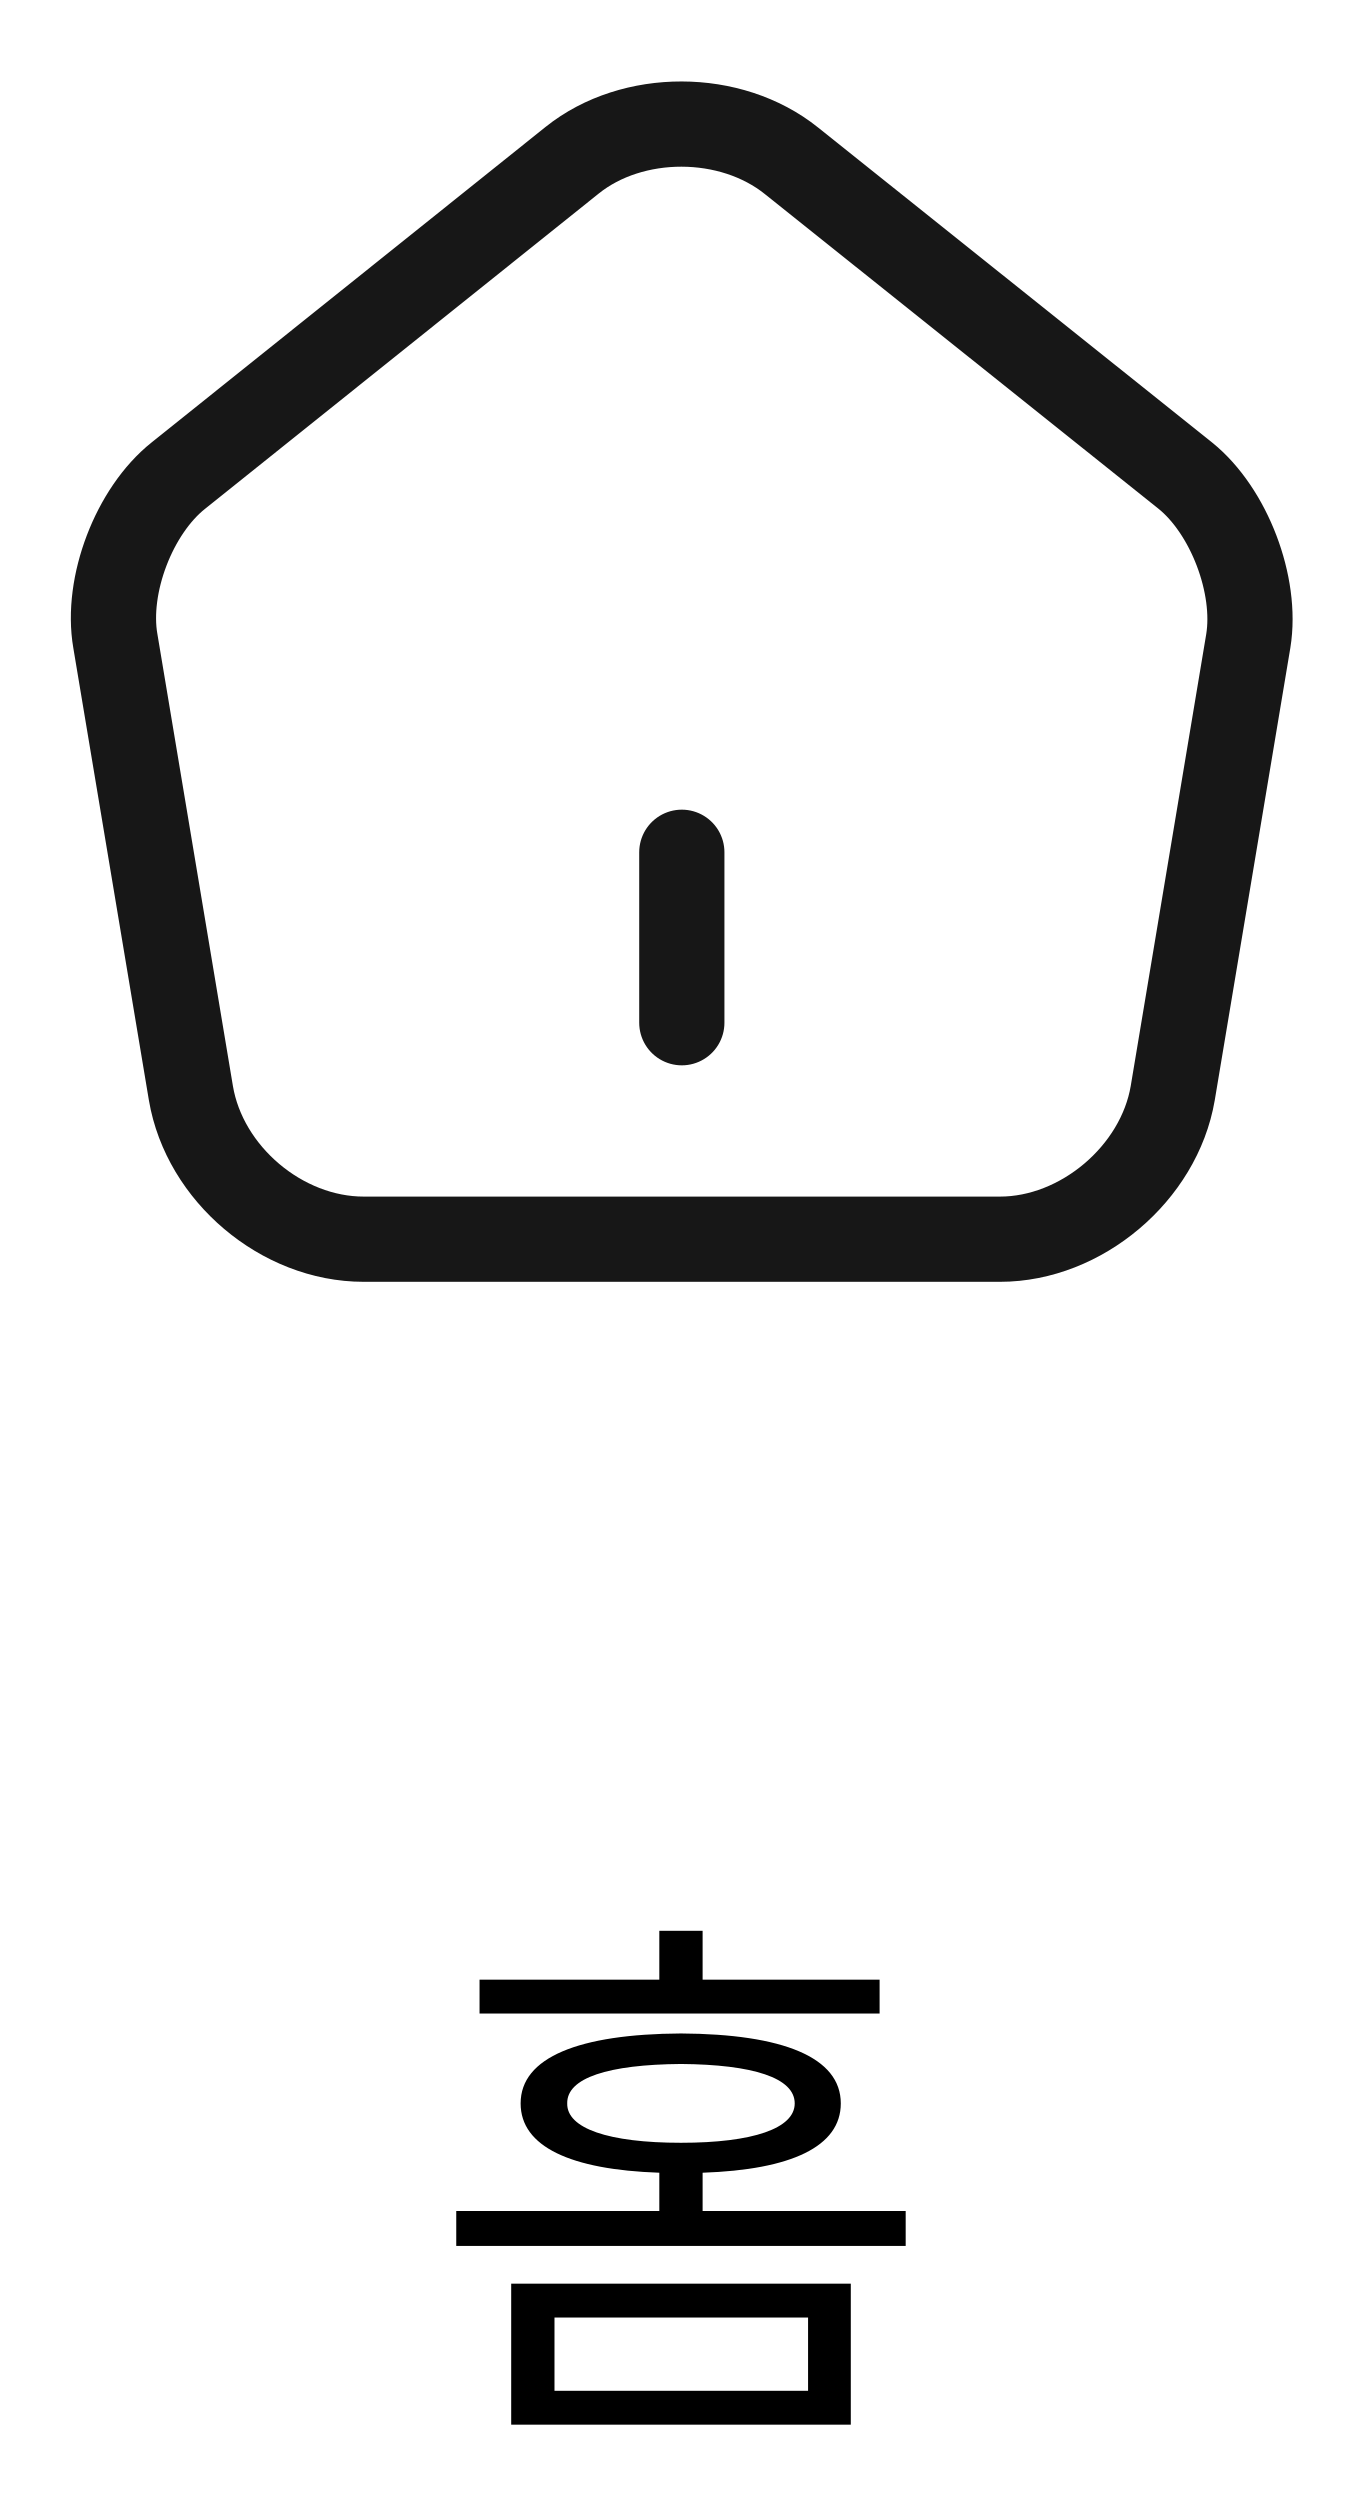
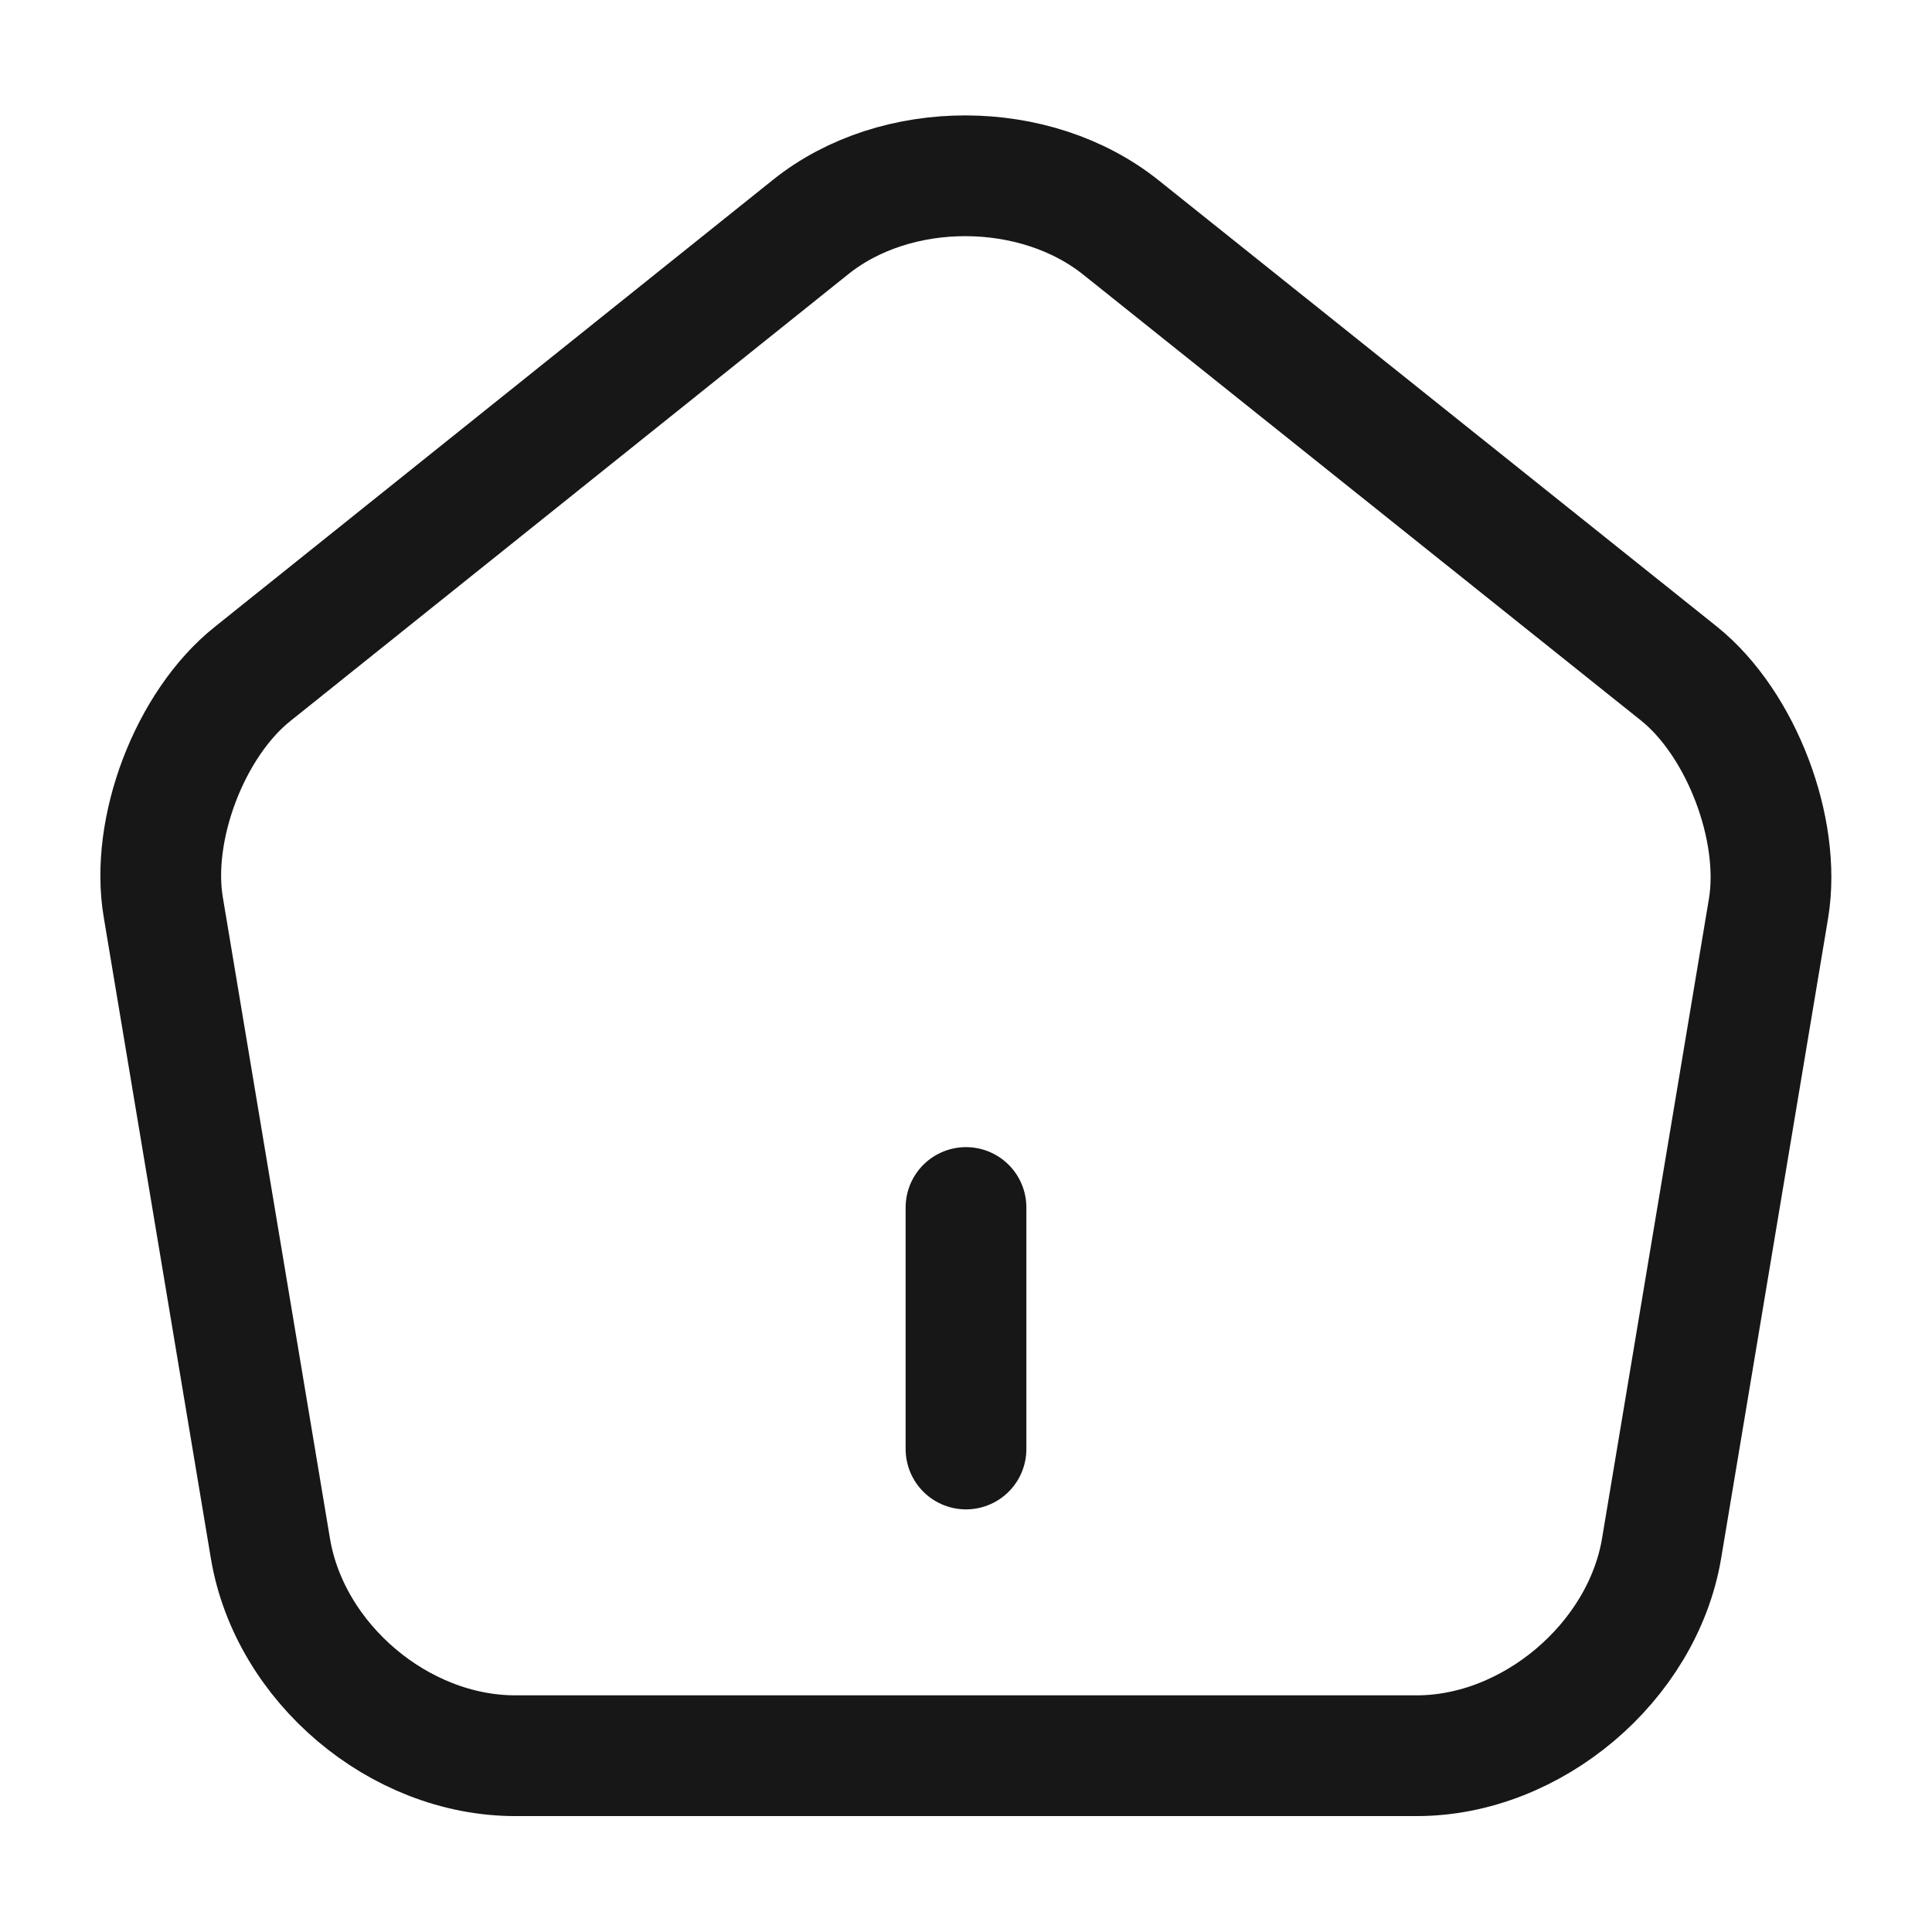
- <svg xmlns="http://www.w3.org/2000/svg" width="24" height="44" viewBox="0 0 24 44" fill="none">
+ <svg xmlns="http://www.w3.org/2000/svg" width="24" height="24" viewBox="0 0 24 24" fill="none">
  <path d="M12 18V15V18Z" fill="#4A7DFF" />
  <path d="M12 18V15" stroke="#171717" stroke-width="1.5" stroke-linecap="round" stroke-linejoin="round" />
  <path d="M10.07 2.82L3.14 8.37C2.36 8.99 1.86 10.3 2.03 11.28L3.36 19.24C3.6 20.66 4.96 21.81 6.4 21.81H17.6C19.03 21.81 20.4 20.65 20.64 19.24L21.97 11.28C22.13 10.3 21.63 8.99 20.86 8.37L13.93 2.83C12.86 1.97 11.13 1.97 10.07 2.82Z" stroke="#171717" stroke-width="1.5" stroke-linecap="round" stroke-linejoin="round" />
-   <path d="M14.974 40.193V42.674H8.997V40.193H14.974ZM9.759 40.789V42.078H14.222V40.789H9.759ZM15.481 34.842V35.438H8.44V34.842H11.604V33.982H12.366V34.842H15.481ZM11.985 35.789C13.782 35.799 14.798 36.209 14.798 37.02C14.798 37.781 13.924 38.187 12.366 38.24V38.914H15.94V39.529H8.03V38.914H11.604V38.24C10.042 38.187 9.163 37.781 9.163 37.02C9.163 36.209 10.188 35.799 11.985 35.789ZM11.985 36.326C10.706 36.336 9.974 36.57 9.983 37.02C9.974 37.459 10.706 37.713 11.985 37.713C13.255 37.713 13.987 37.459 13.987 37.02C13.987 36.57 13.255 36.336 11.985 36.326Z" fill="black" />
</svg>
